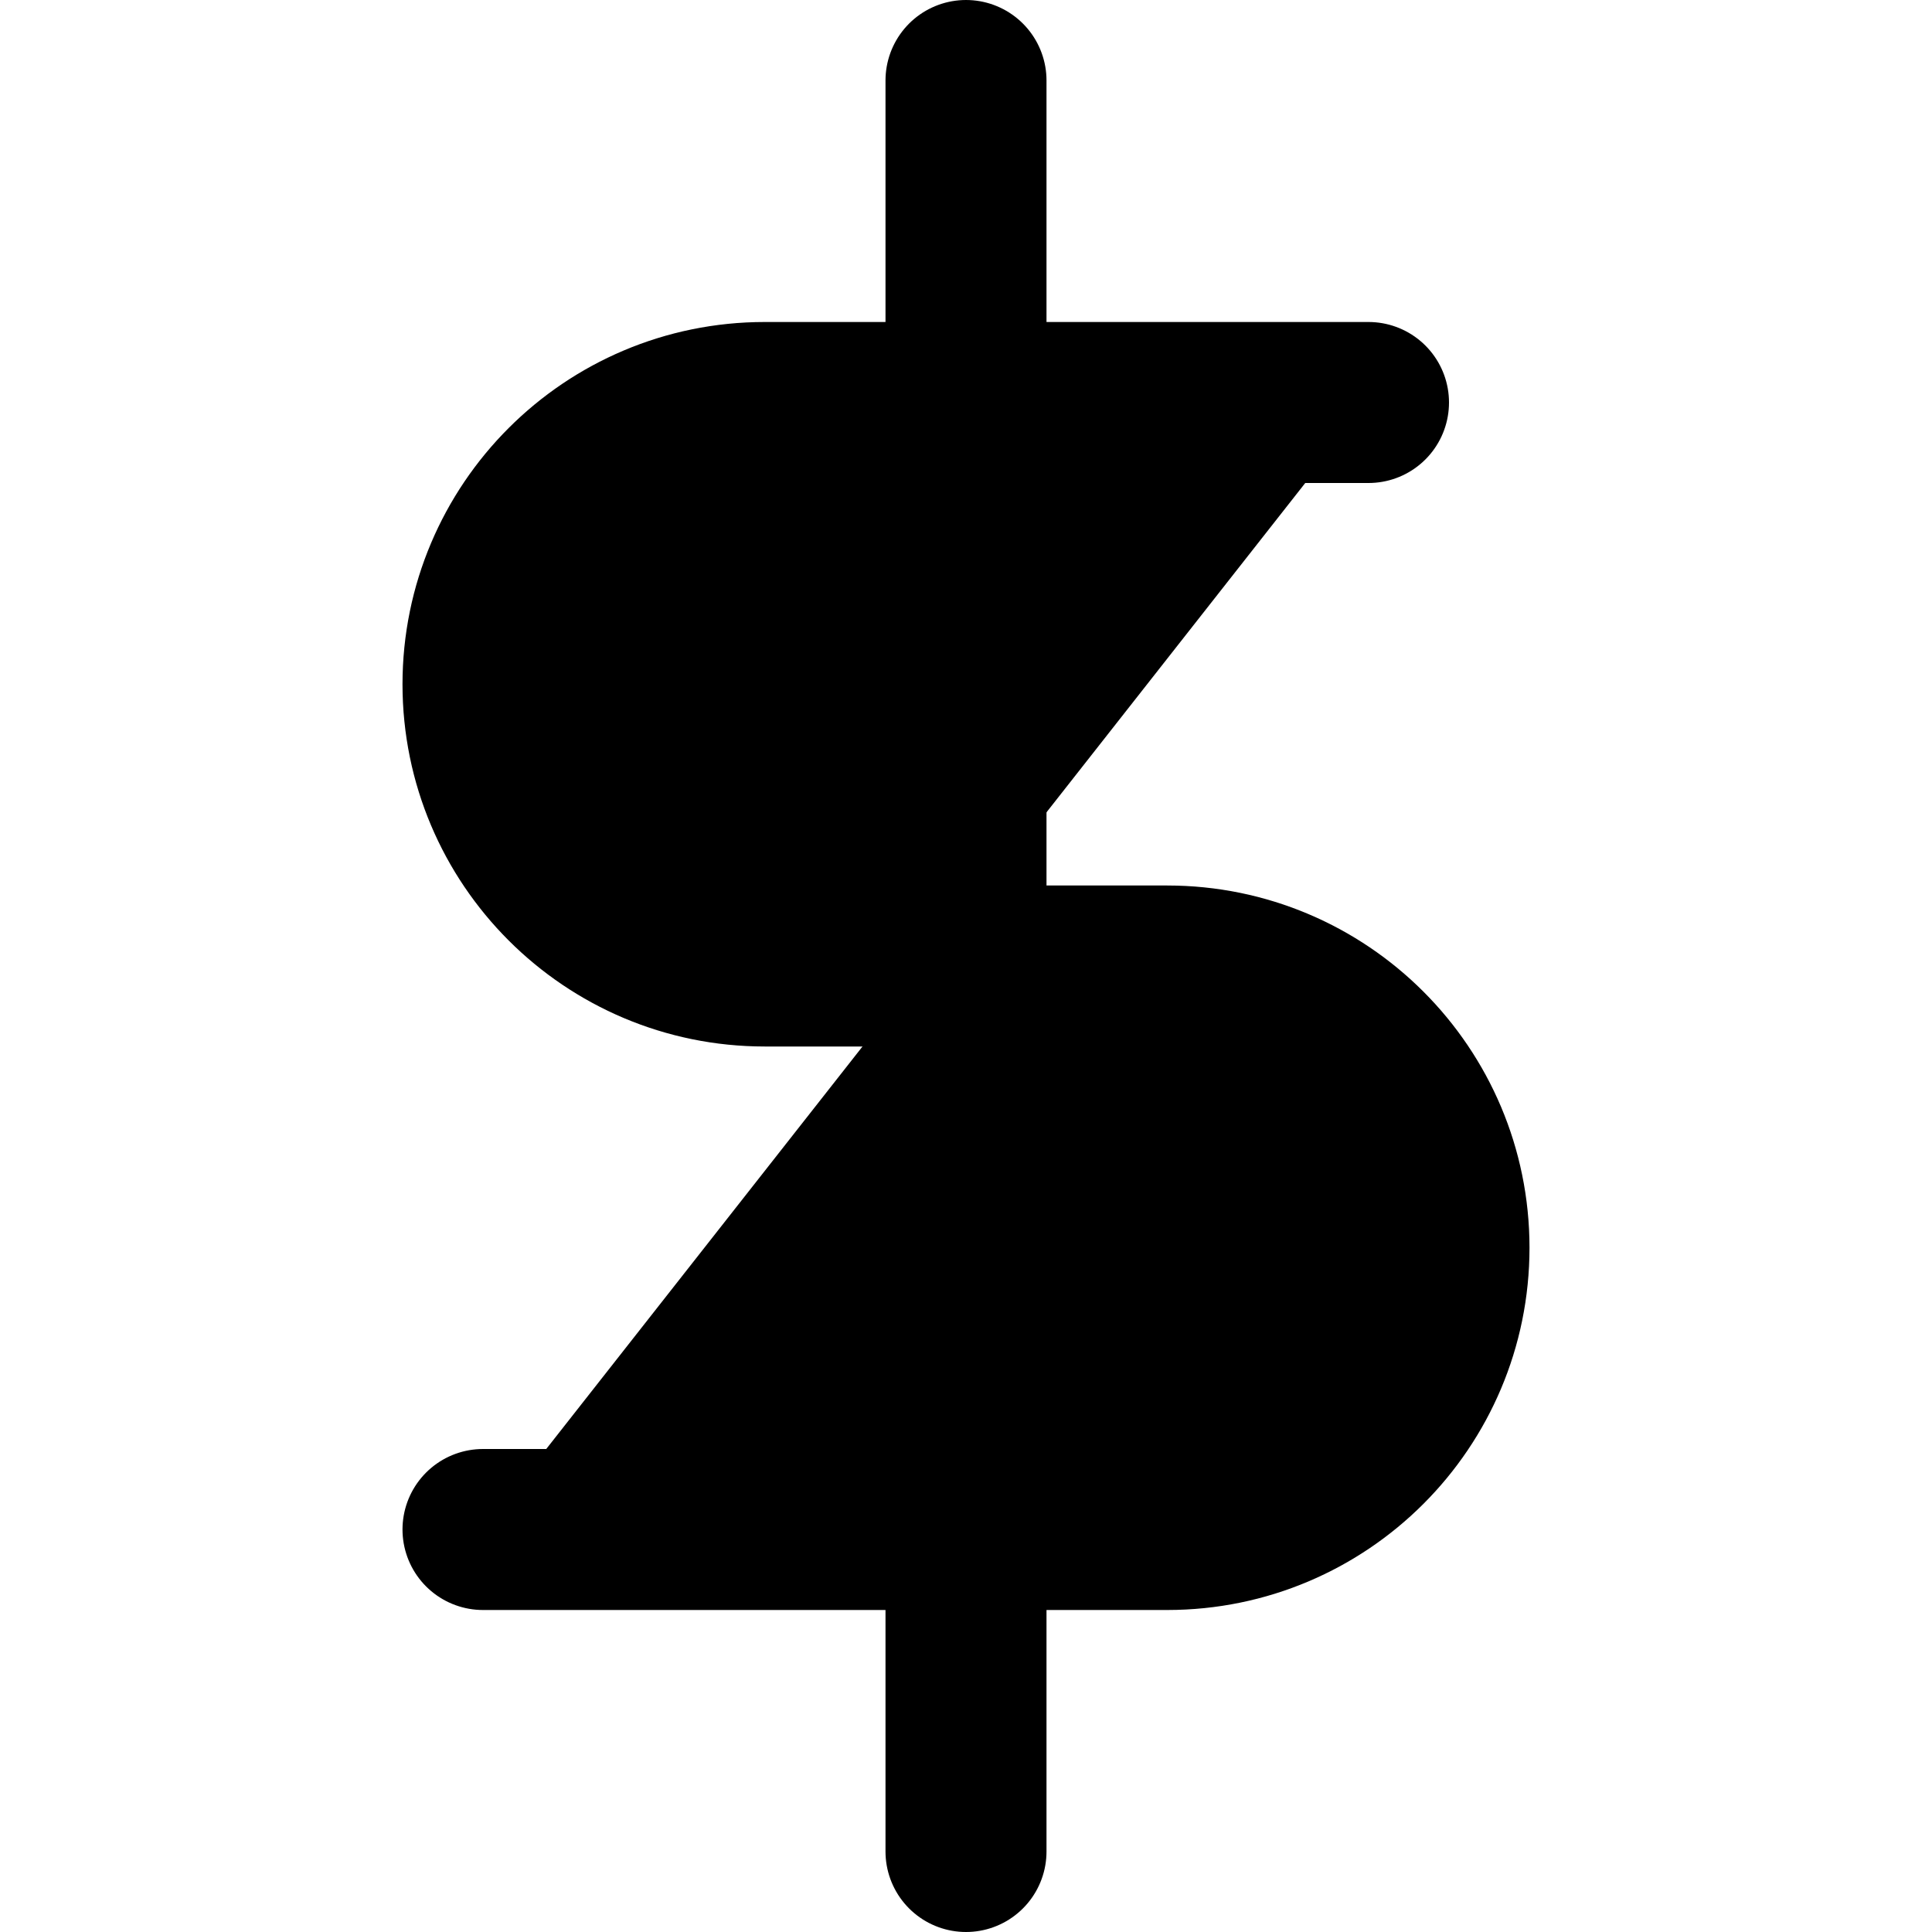
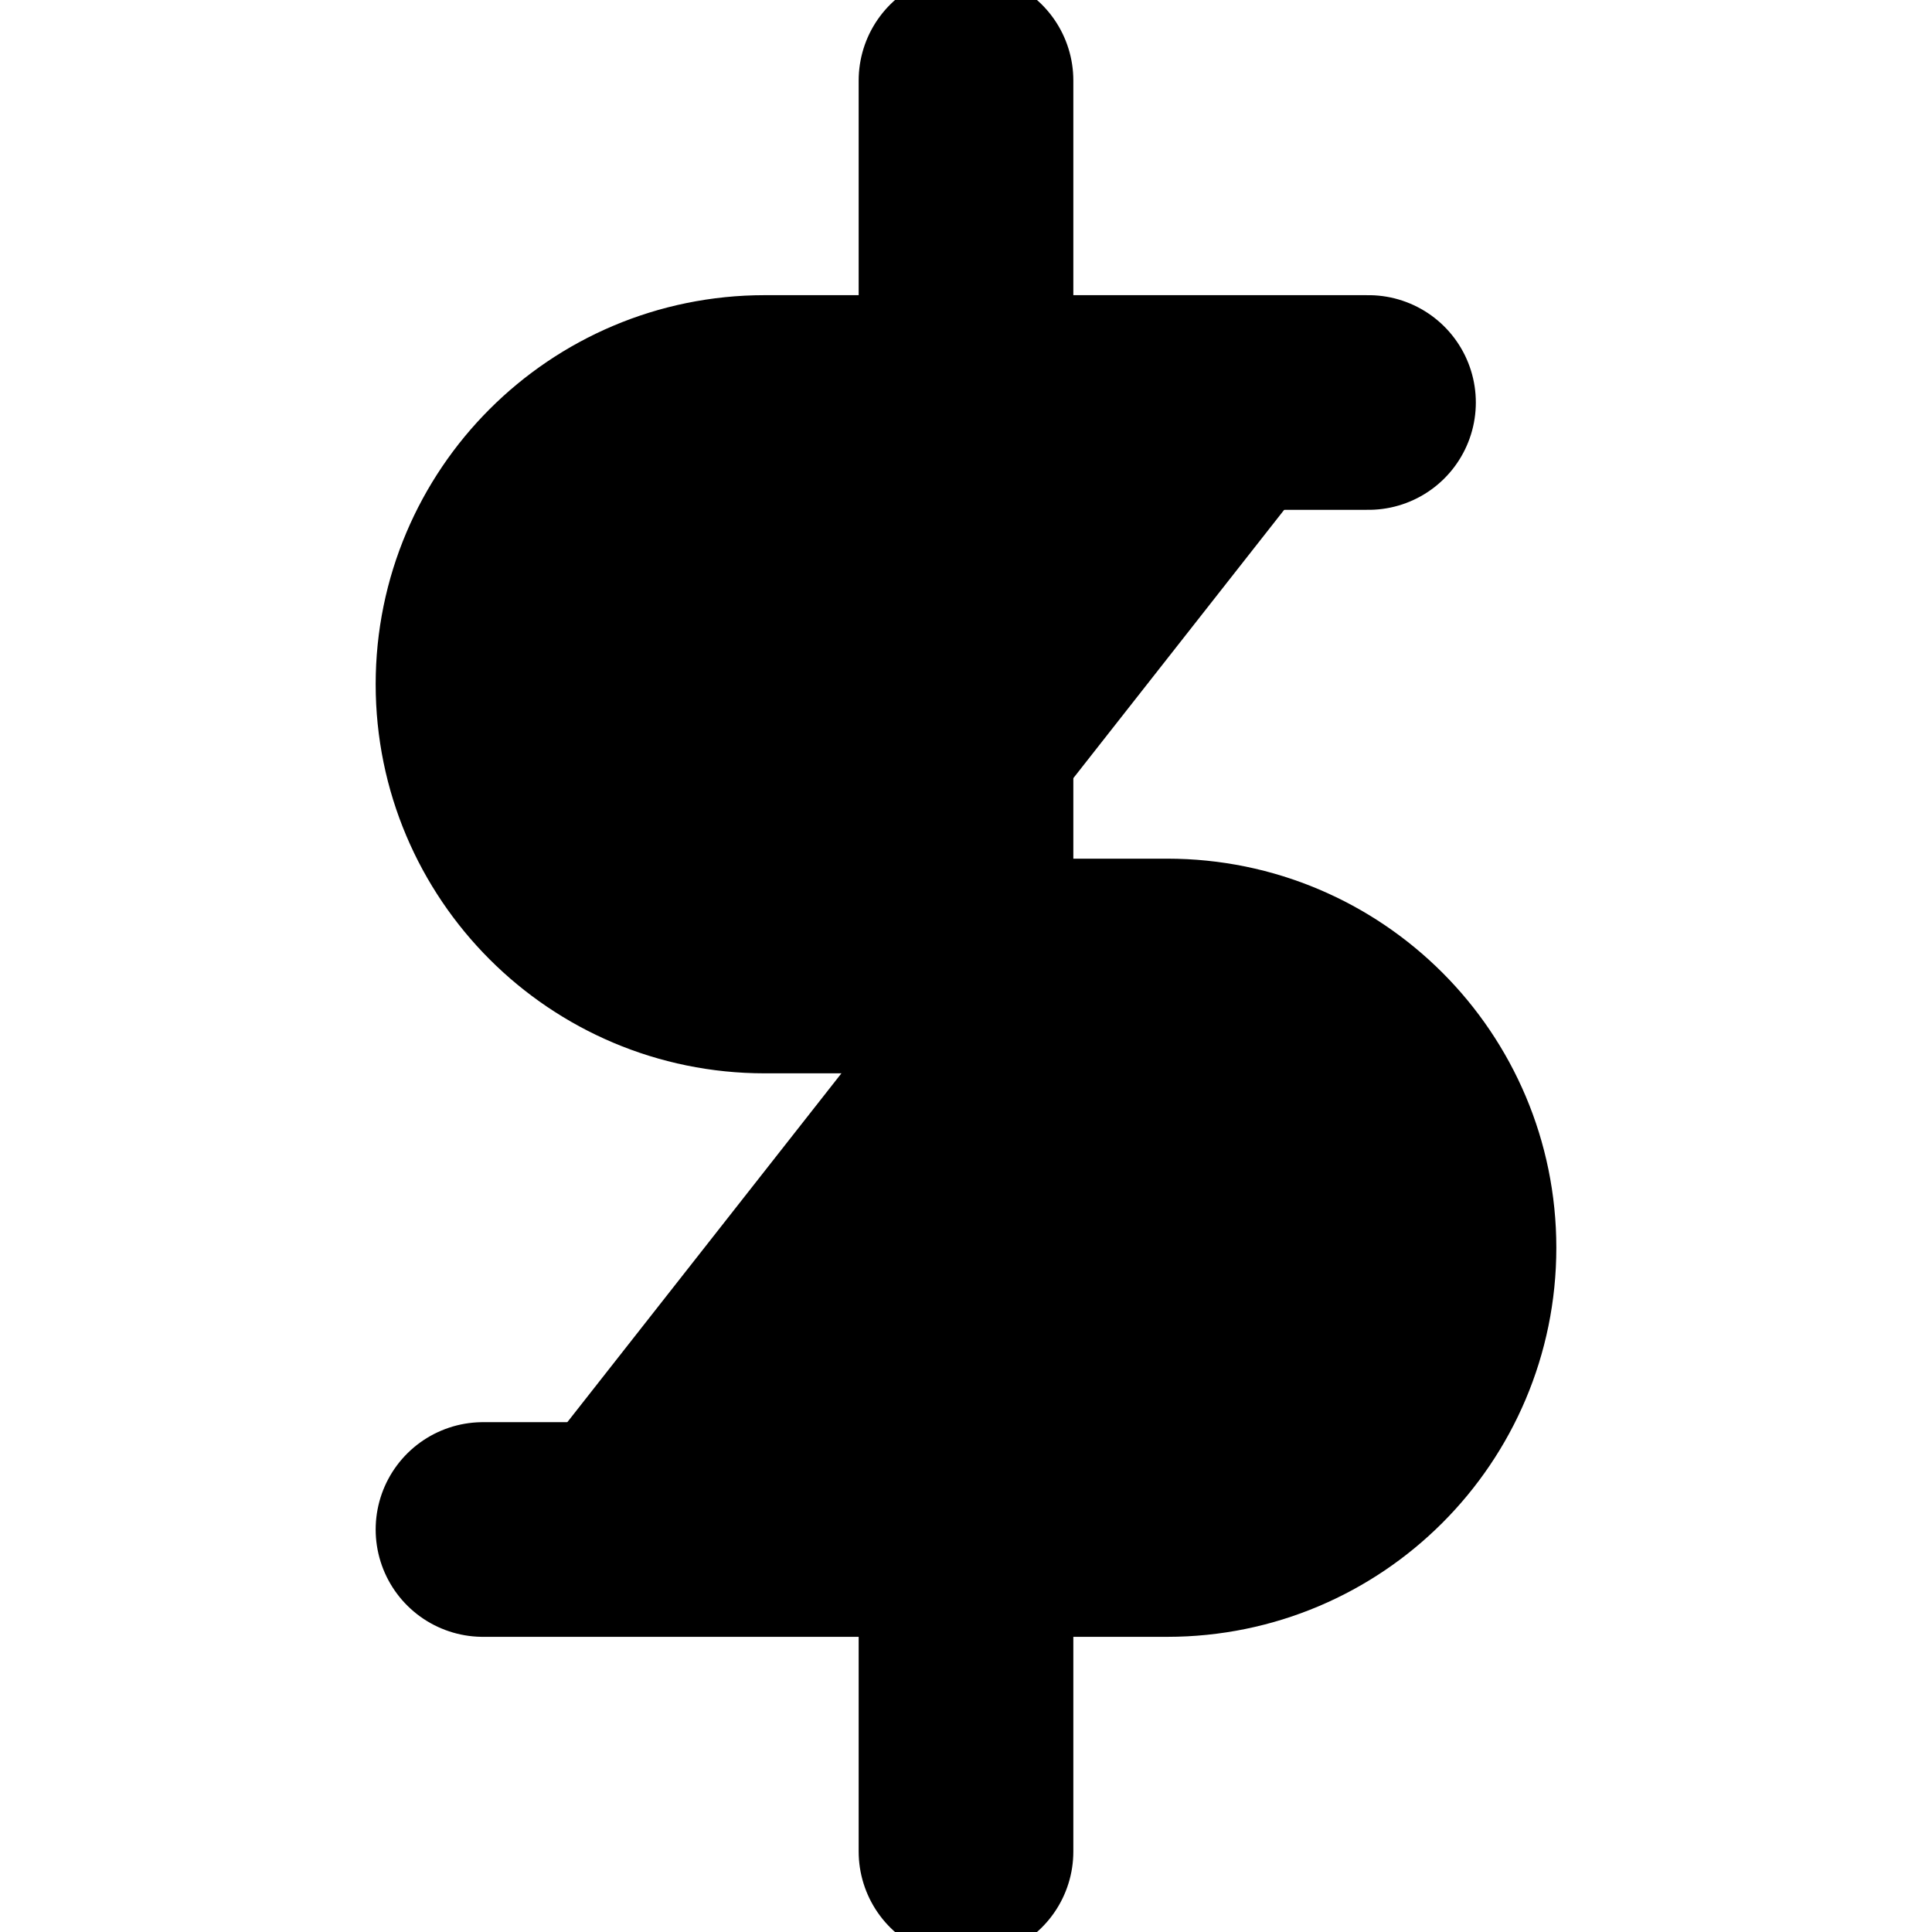
<svg xmlns="http://www.w3.org/2000/svg" width="1.5em" height="1.5em">
  <g id="tuiIconDollarSignLarge">
    <svg x="50%" y="50%" width="1.5em" height="1.5em" overflow="visible" viewBox="0 0 24 24">
      <svg x="-12" y="-12">
        <svg width="24" height="24" viewBox="0 0 24 24" stroke="currentColor" stroke-width="2" stroke-linecap="round" stroke-linejoin="round">
-           <line x1="12" y1="1" x2="12" y2="23" />
-           <path d="M17 5H9.5a3.5 3.5 0 0 0 0 7h5a3.5 3.5 0 0 1 0 7H6" />
+           <line vector-effect="non-scaling-stroke" x1="12" y1="1" x2="12" y2="23" />
+           <path vector-effect="non-scaling-stroke" d="M17 5H9.5a3.5 3.5 0 0 0 0 7h5a3.5 3.5 0 0 1 0 7H6" />
        </svg>
      </svg>
    </svg>
  </g>
</svg>
